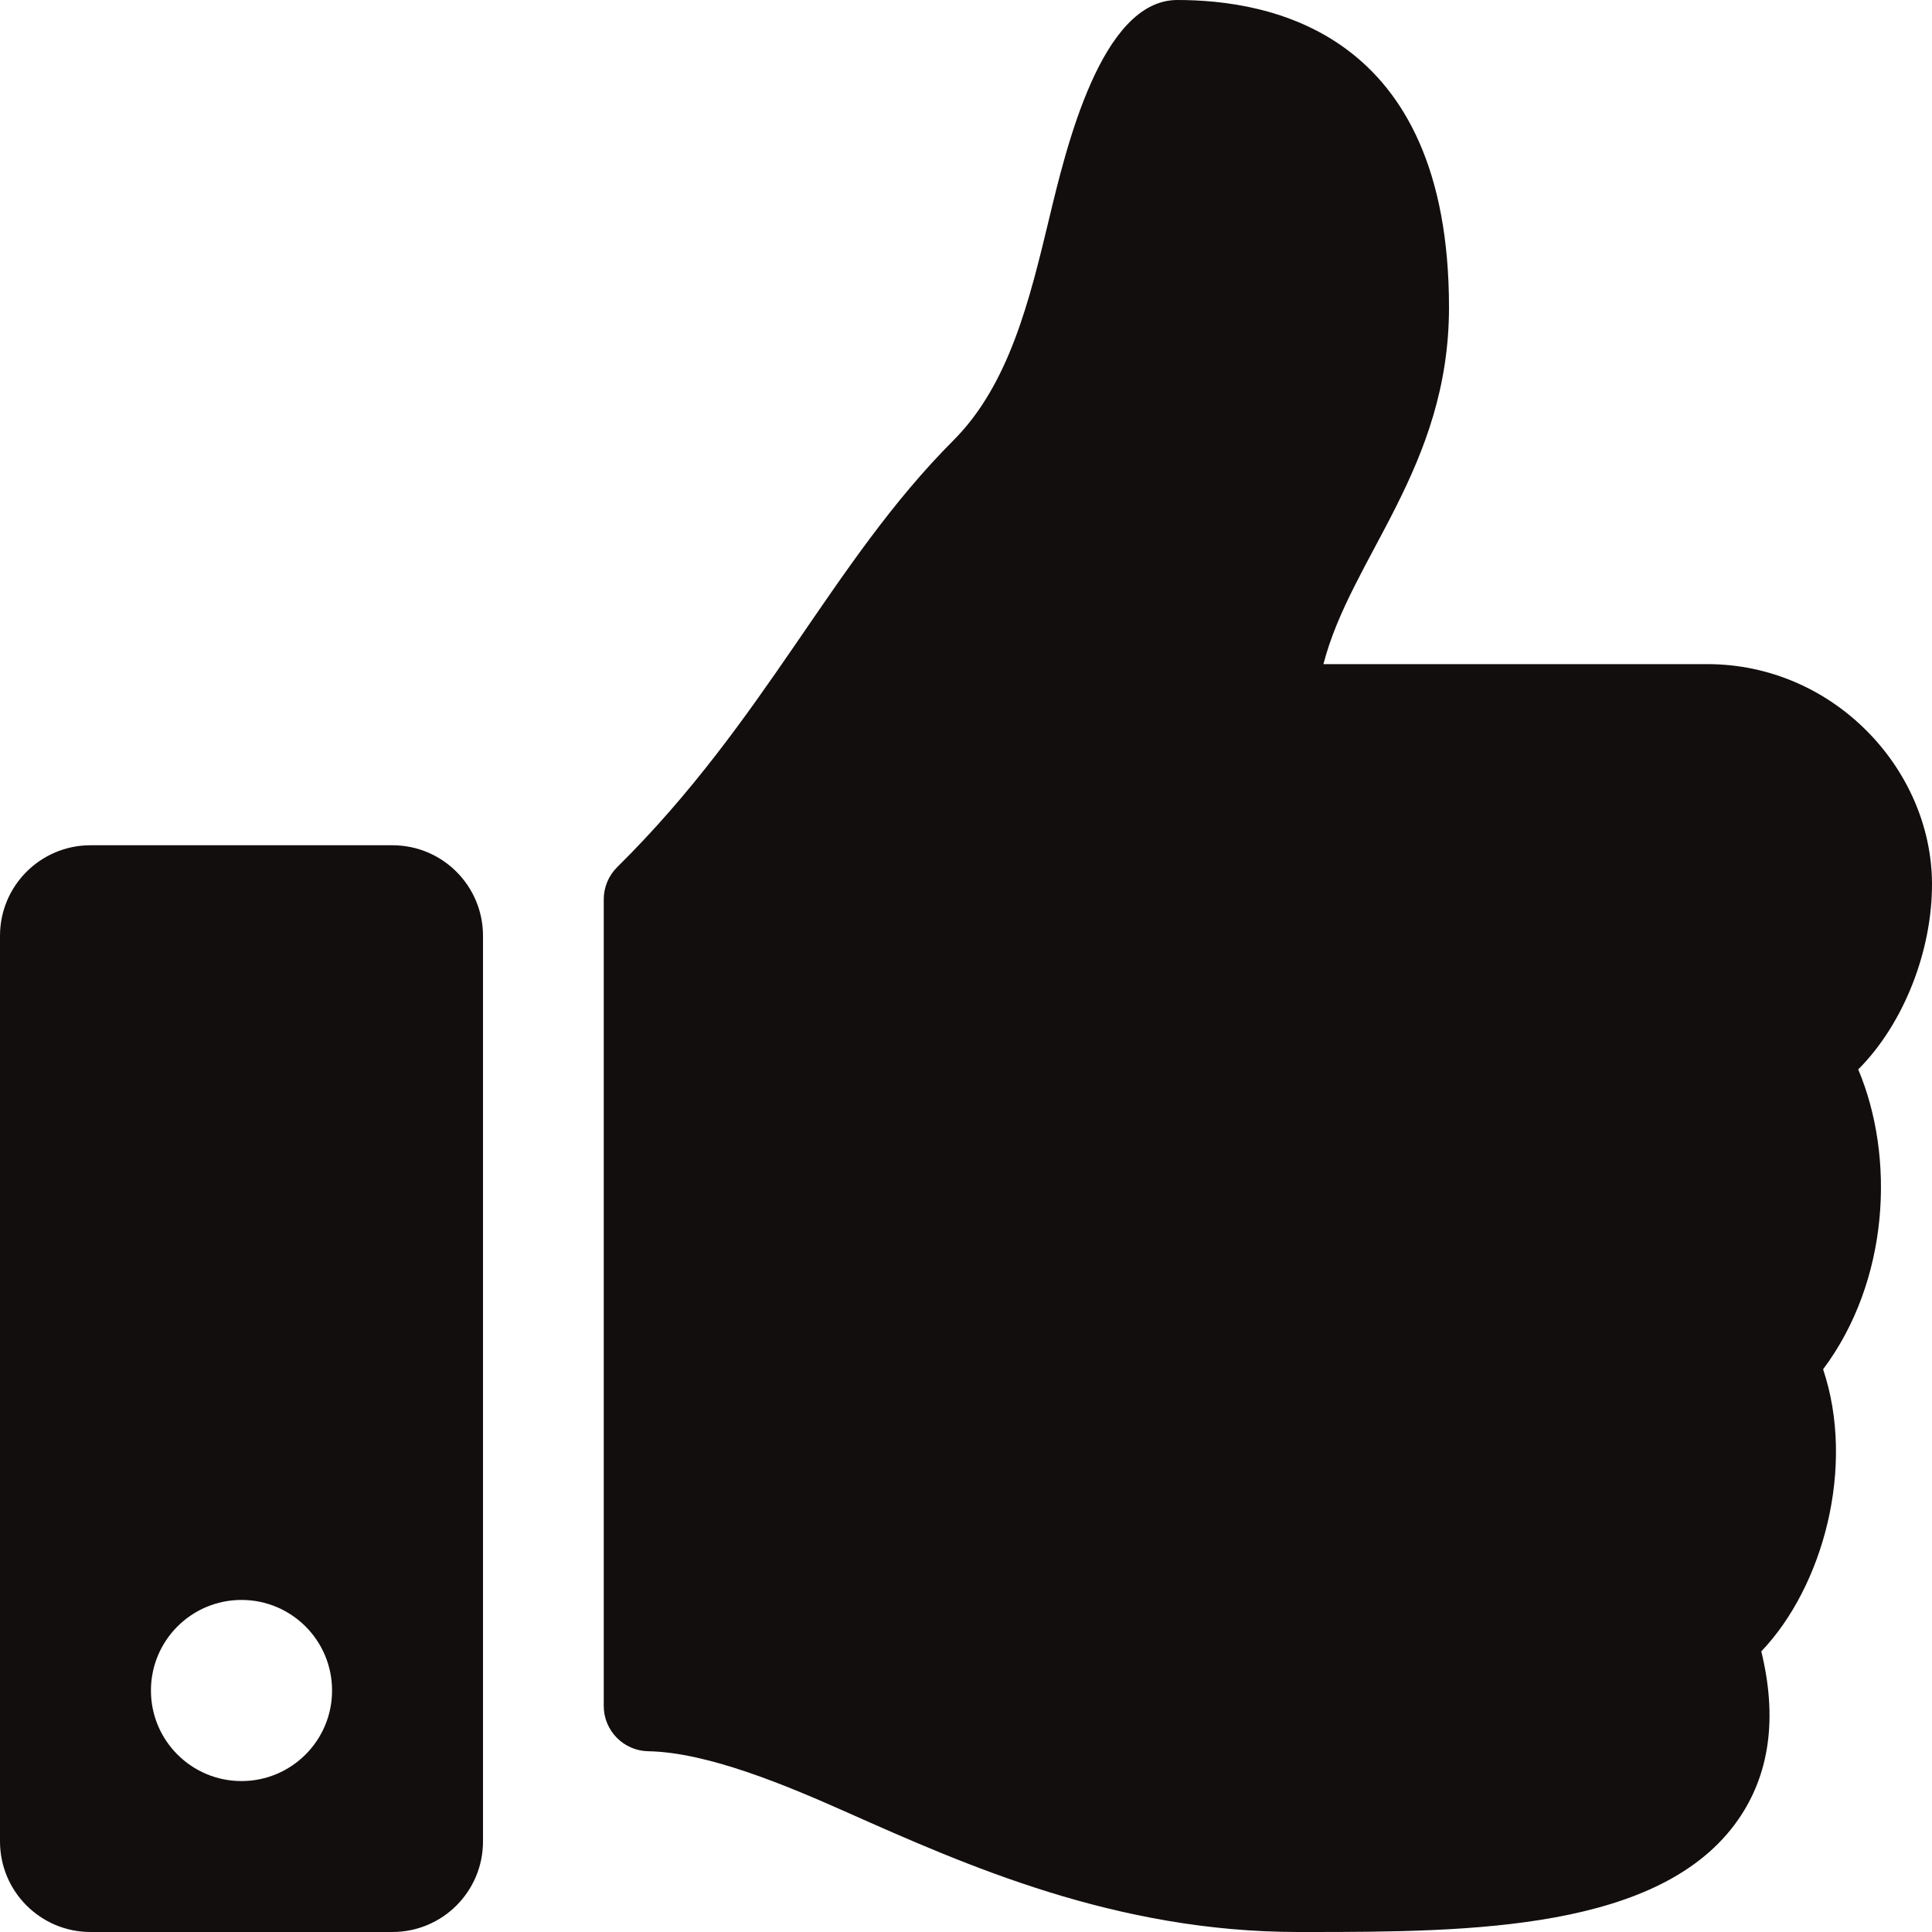
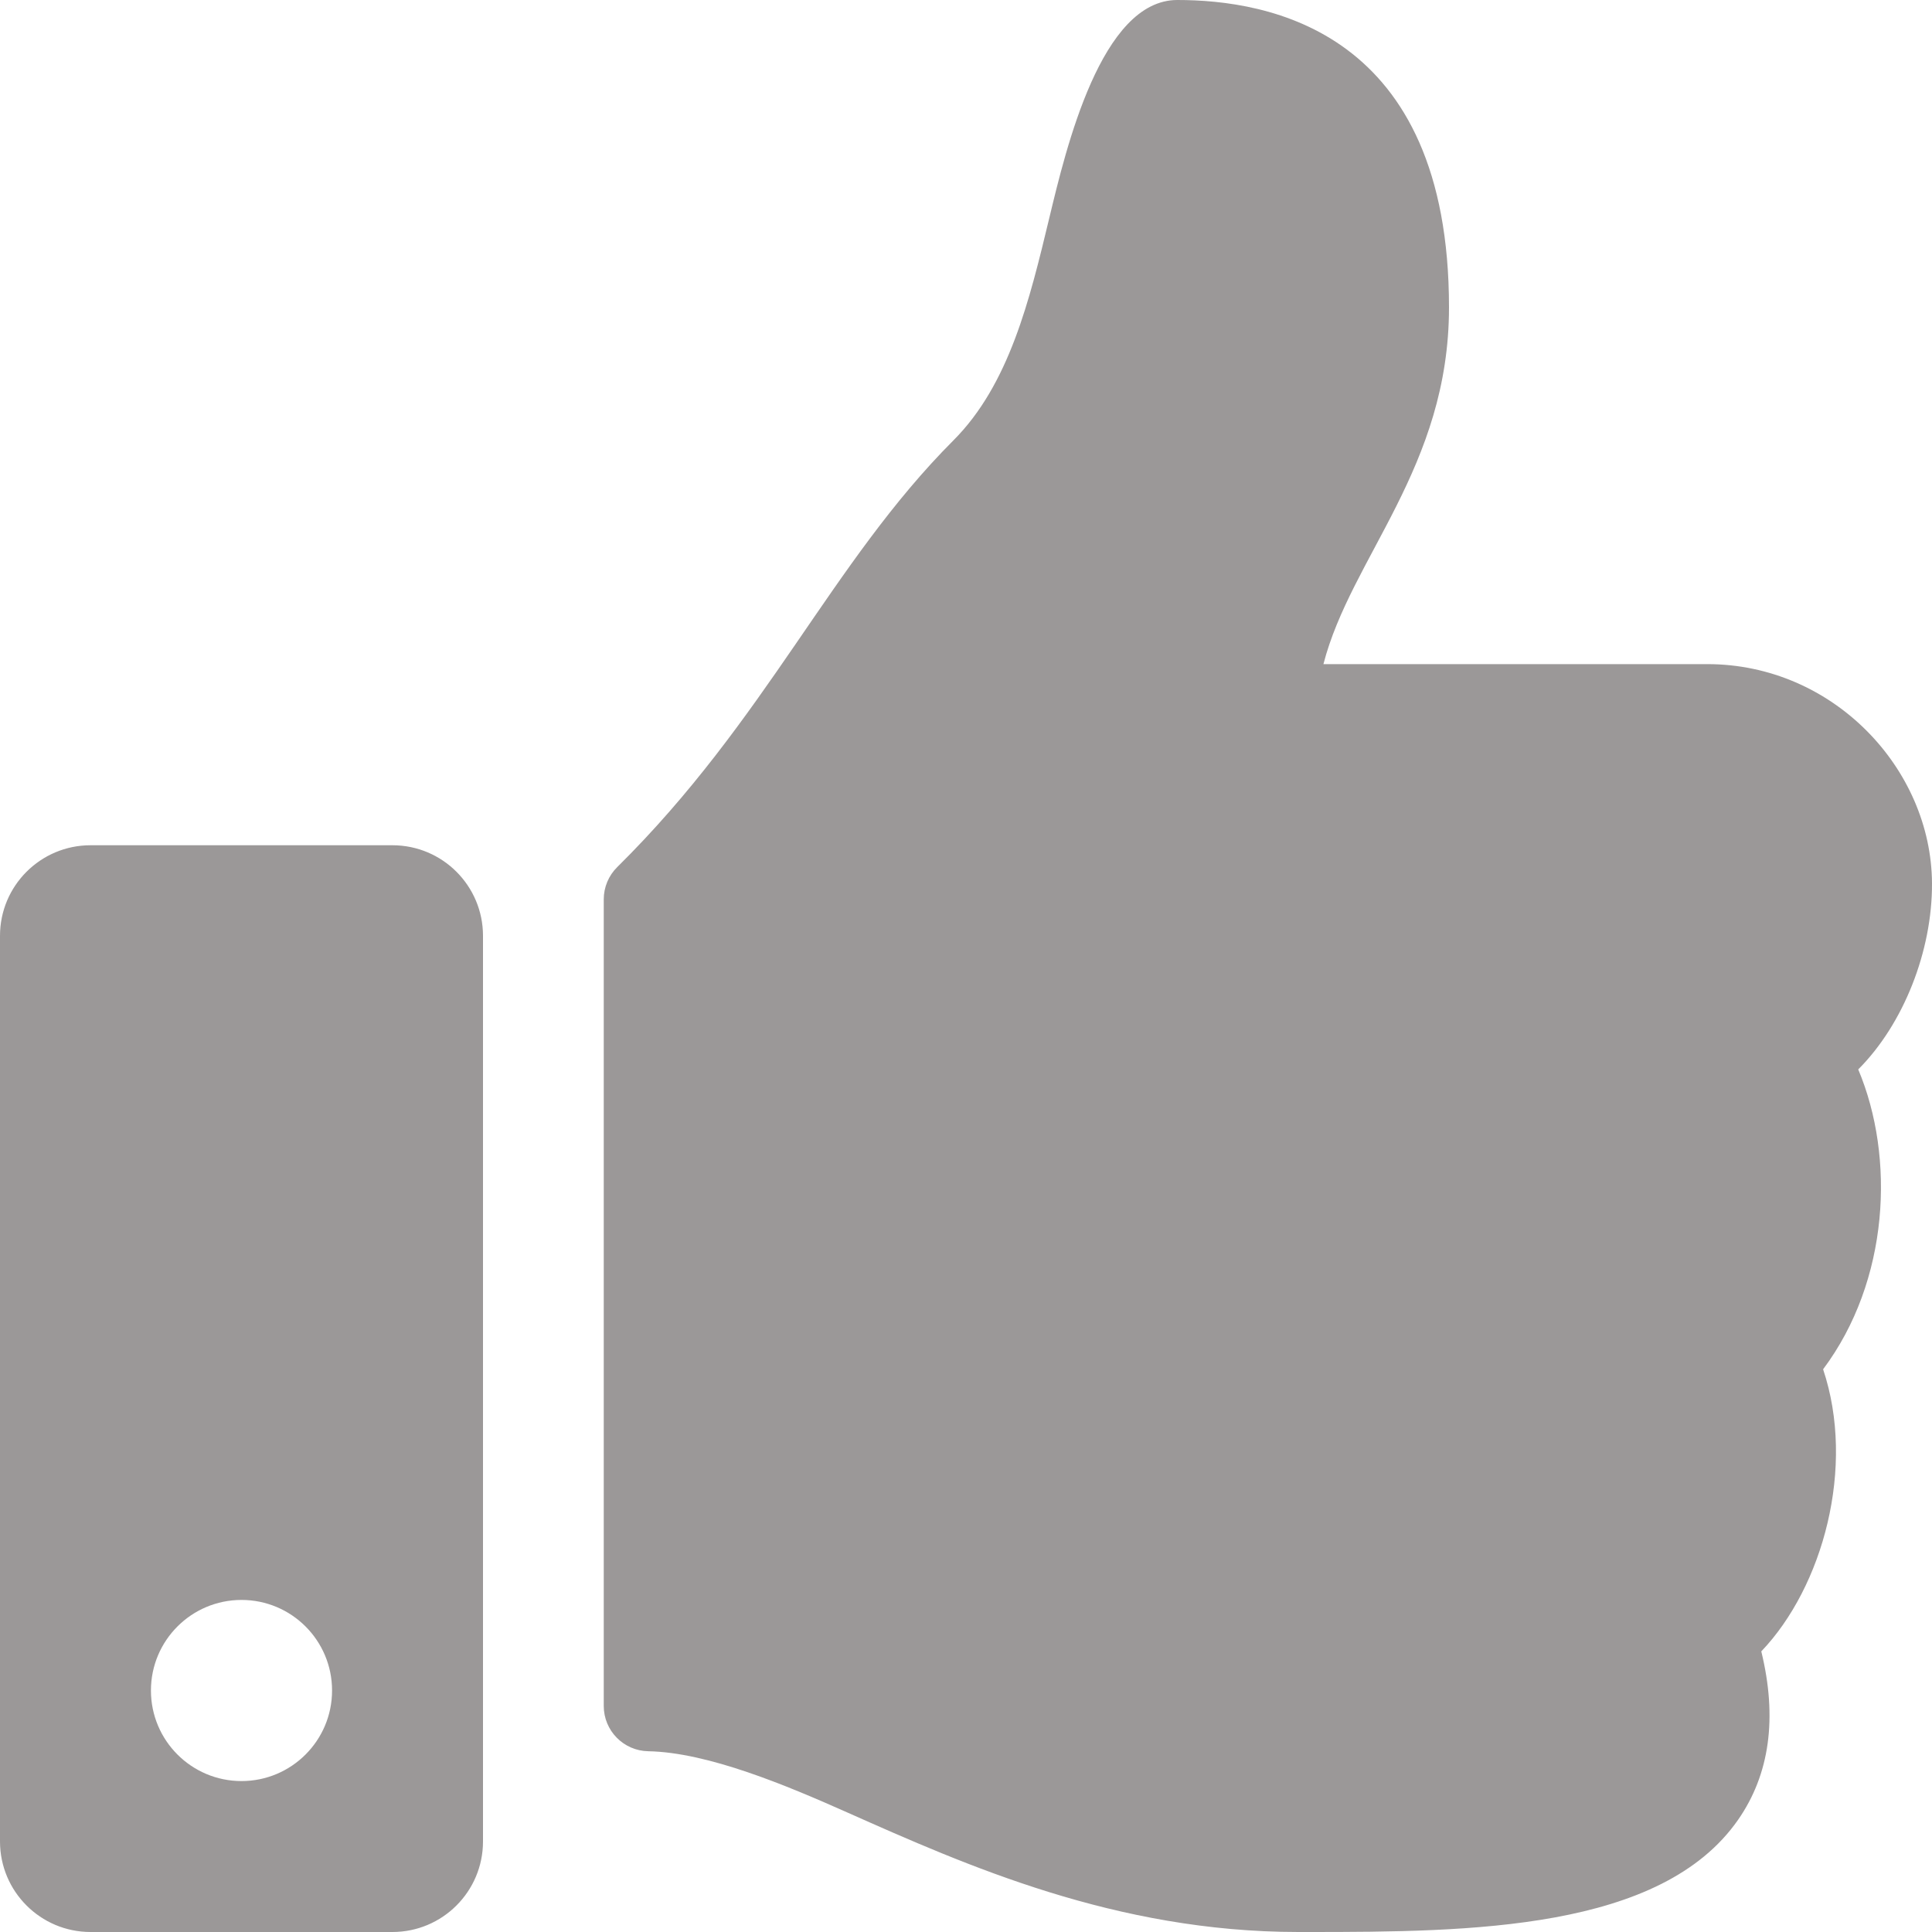
<svg xmlns="http://www.w3.org/2000/svg" width="11" height="11" viewBox="0 0 512 512" fill="none" class="thumbs-up-alt">
-   <path d="M104 224H24c-13.255 0-24 10.745-24 24v240c0 13.255 10.745 24 24 24h80c13.255 0 24-10.745 24-24V248c0-13.255-10.745-24-24-24zM64 472c-13.255 0-24-10.745-24-24s10.745-24 24-24 24 10.745 24 24-10.745 24-24 24zM384 81.452c0 42.416-25.97 66.208-33.277 94.548h101.723c33.397 0 59.397 27.746 59.553 58.098.084 17.938-7.546 37.249-19.439 49.197l-.11.11c9.836 23.337 8.237 56.037-9.308 79.469 8.681 25.895-.069 57.704-16.382 74.757 4.298 17.598 2.244 32.575-6.148 44.632C440.202 511.587 389.616 512 346.839 512l-2.845-.001c-48.287-.017-87.806-17.598-119.56-31.725-15.957-7.099-36.821-15.887-52.651-16.178-6.54-.12-11.783-5.457-11.783-11.998v-213.77c0-3.2 1.282-6.271 3.558-8.521 39.614-39.144 56.648-80.587 89.117-113.111 14.804-14.832 20.188-37.236 25.393-58.902C282.515 39.293 291.817 0 312 0c24 0 72 8 72 81.452z" fill="#130E0E" />
+   <path d="M104 224H24c-13.255 0-24 10.745-24 24v240c0 13.255 10.745 24 24 24h80c13.255 0 24-10.745 24-24V248c0-13.255-10.745-24-24-24zM64 472c-13.255 0-24-10.745-24-24s10.745-24 24-24 24 10.745 24 24-10.745 24-24 24zM384 81.452c0 42.416-25.97 66.208-33.277 94.548h101.723c33.397 0 59.397 27.746 59.553 58.098.084 17.938-7.546 37.249-19.439 49.197l-.11.11c9.836 23.337 8.237 56.037-9.308 79.469 8.681 25.895-.069 57.704-16.382 74.757 4.298 17.598 2.244 32.575-6.148 44.632C440.202 511.587 389.616 512 346.839 512l-2.845-.001c-48.287-.017-87.806-17.598-119.56-31.725-15.957-7.099-36.821-15.887-52.651-16.178-6.54-.12-11.783-5.457-11.783-11.998v-213.77c0-3.2 1.282-6.271 3.558-8.521 39.614-39.144 56.648-80.587 89.117-113.111 14.804-14.832 20.188-37.236 25.393-58.902C282.515 39.293 291.817 0 312 0c24 0 72 8 72 81.452z" fill="#9b9898" />
</svg>
